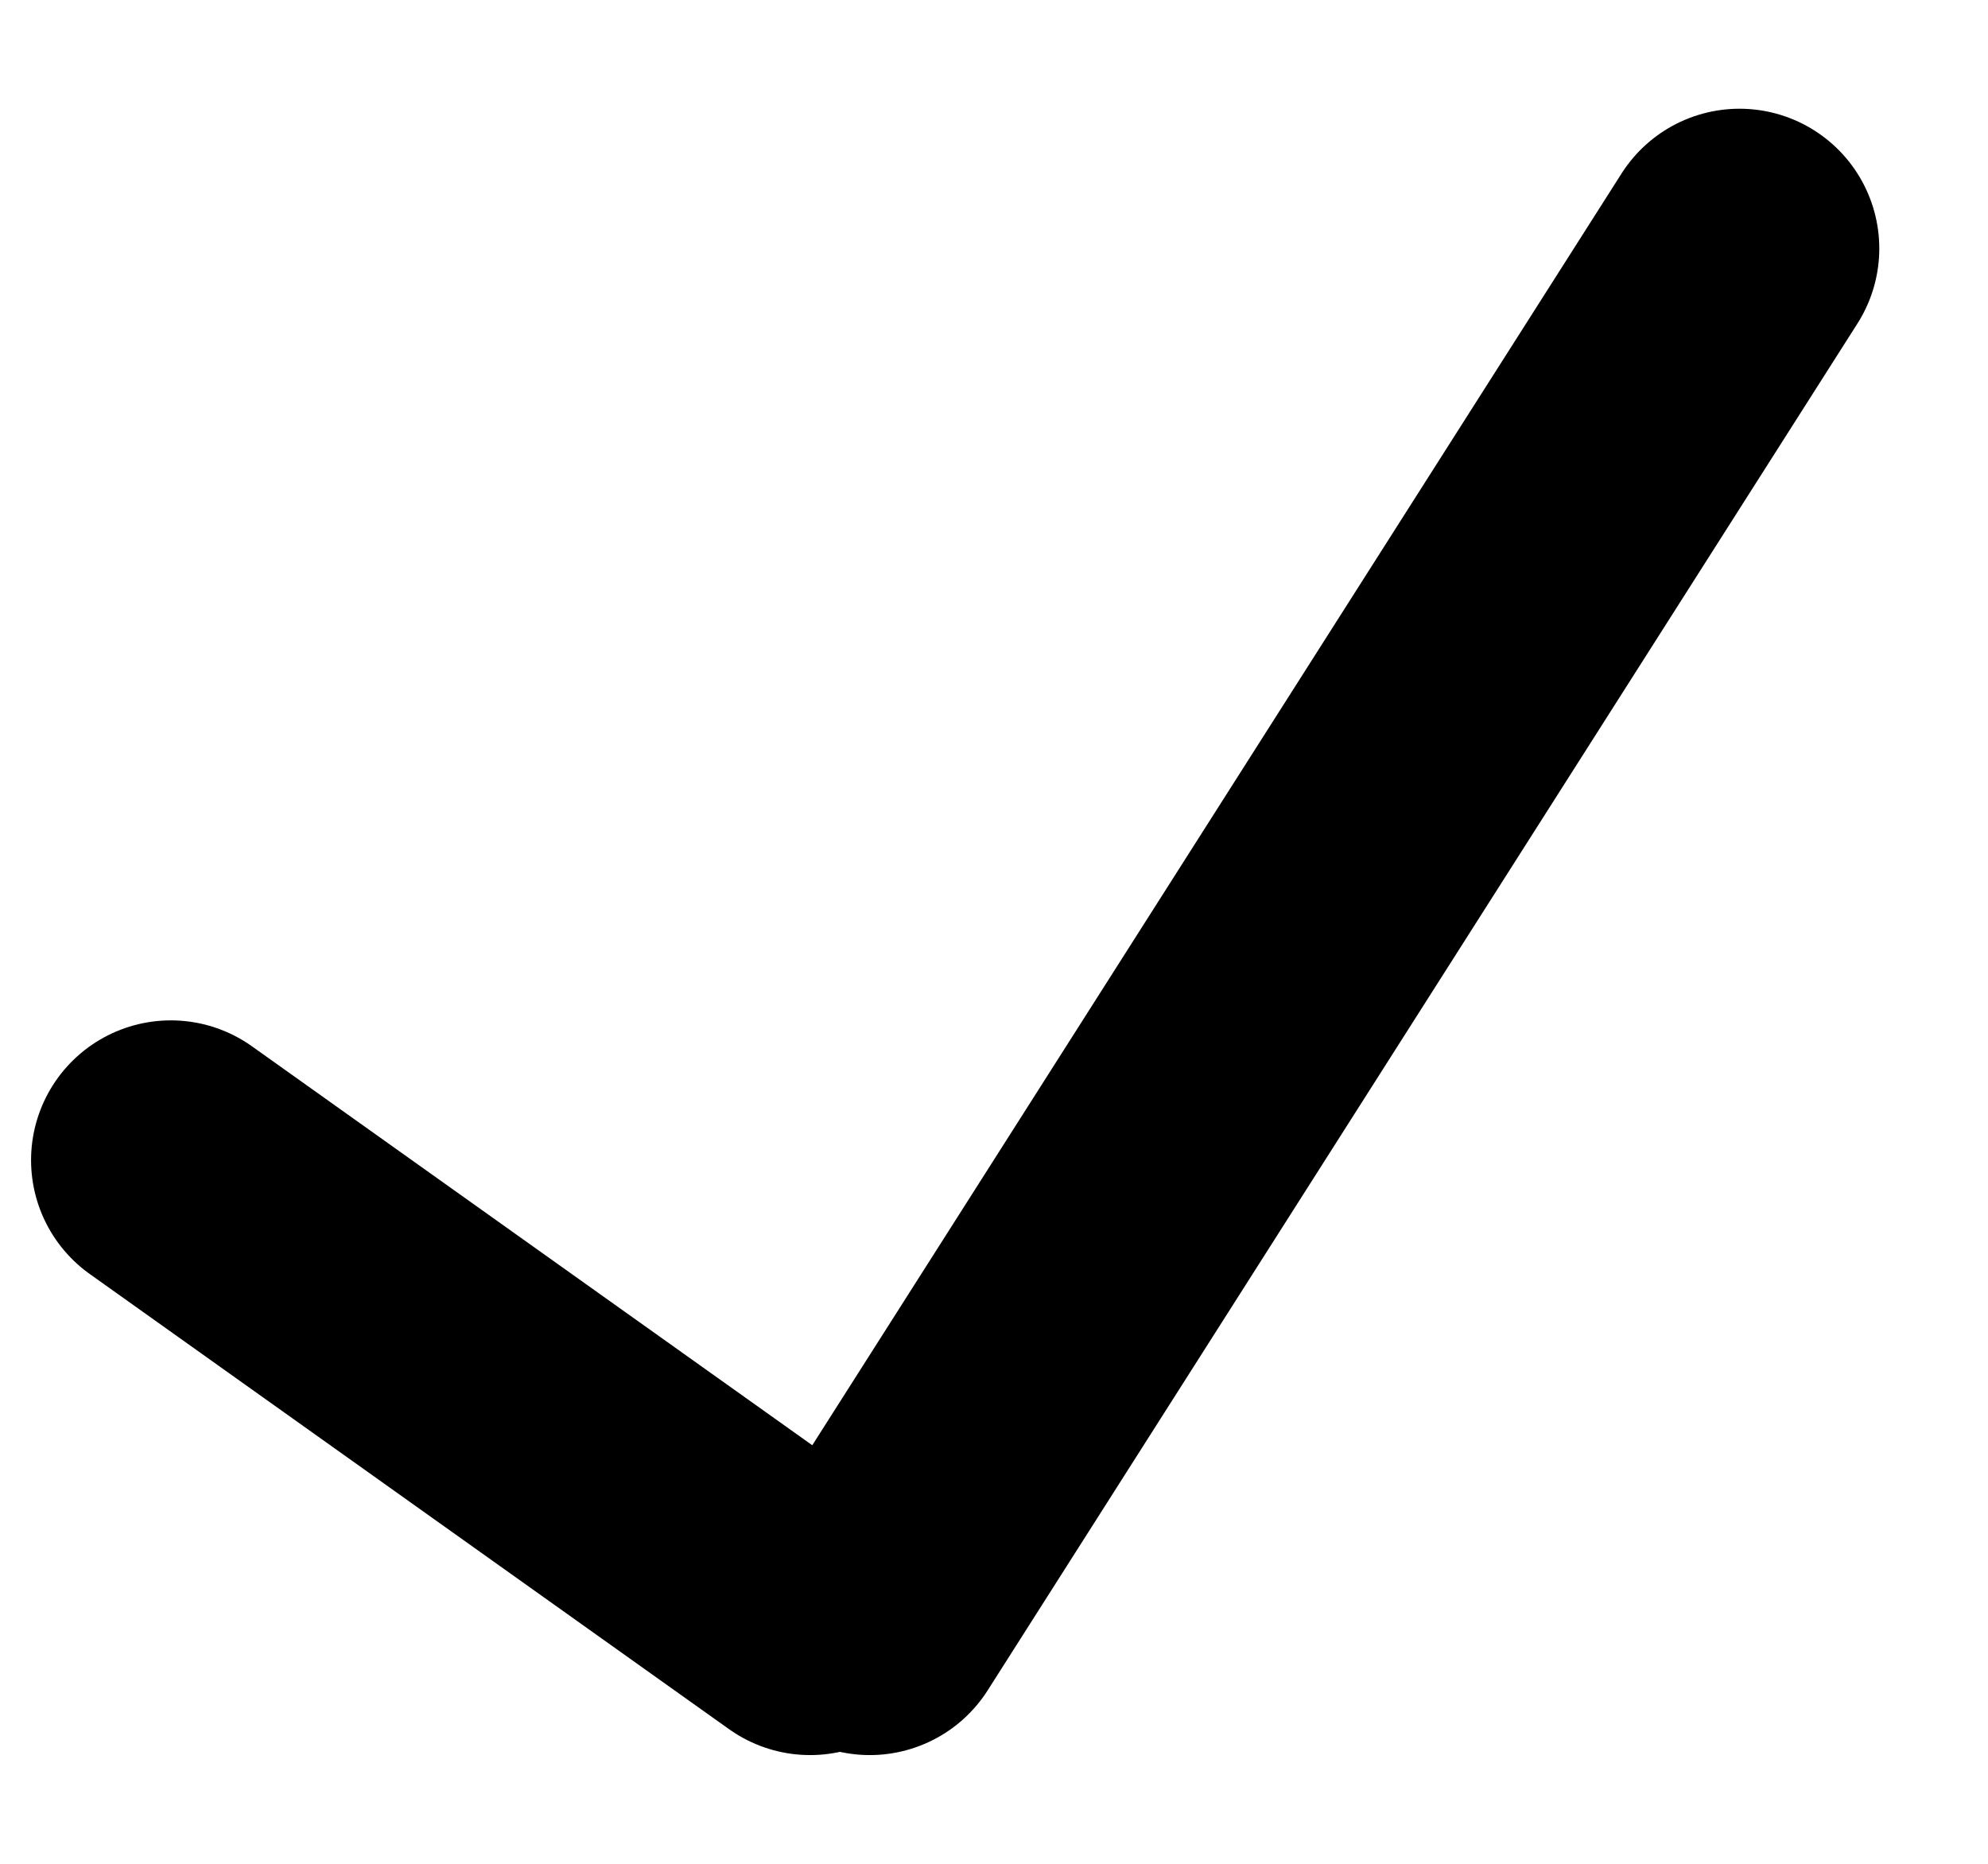
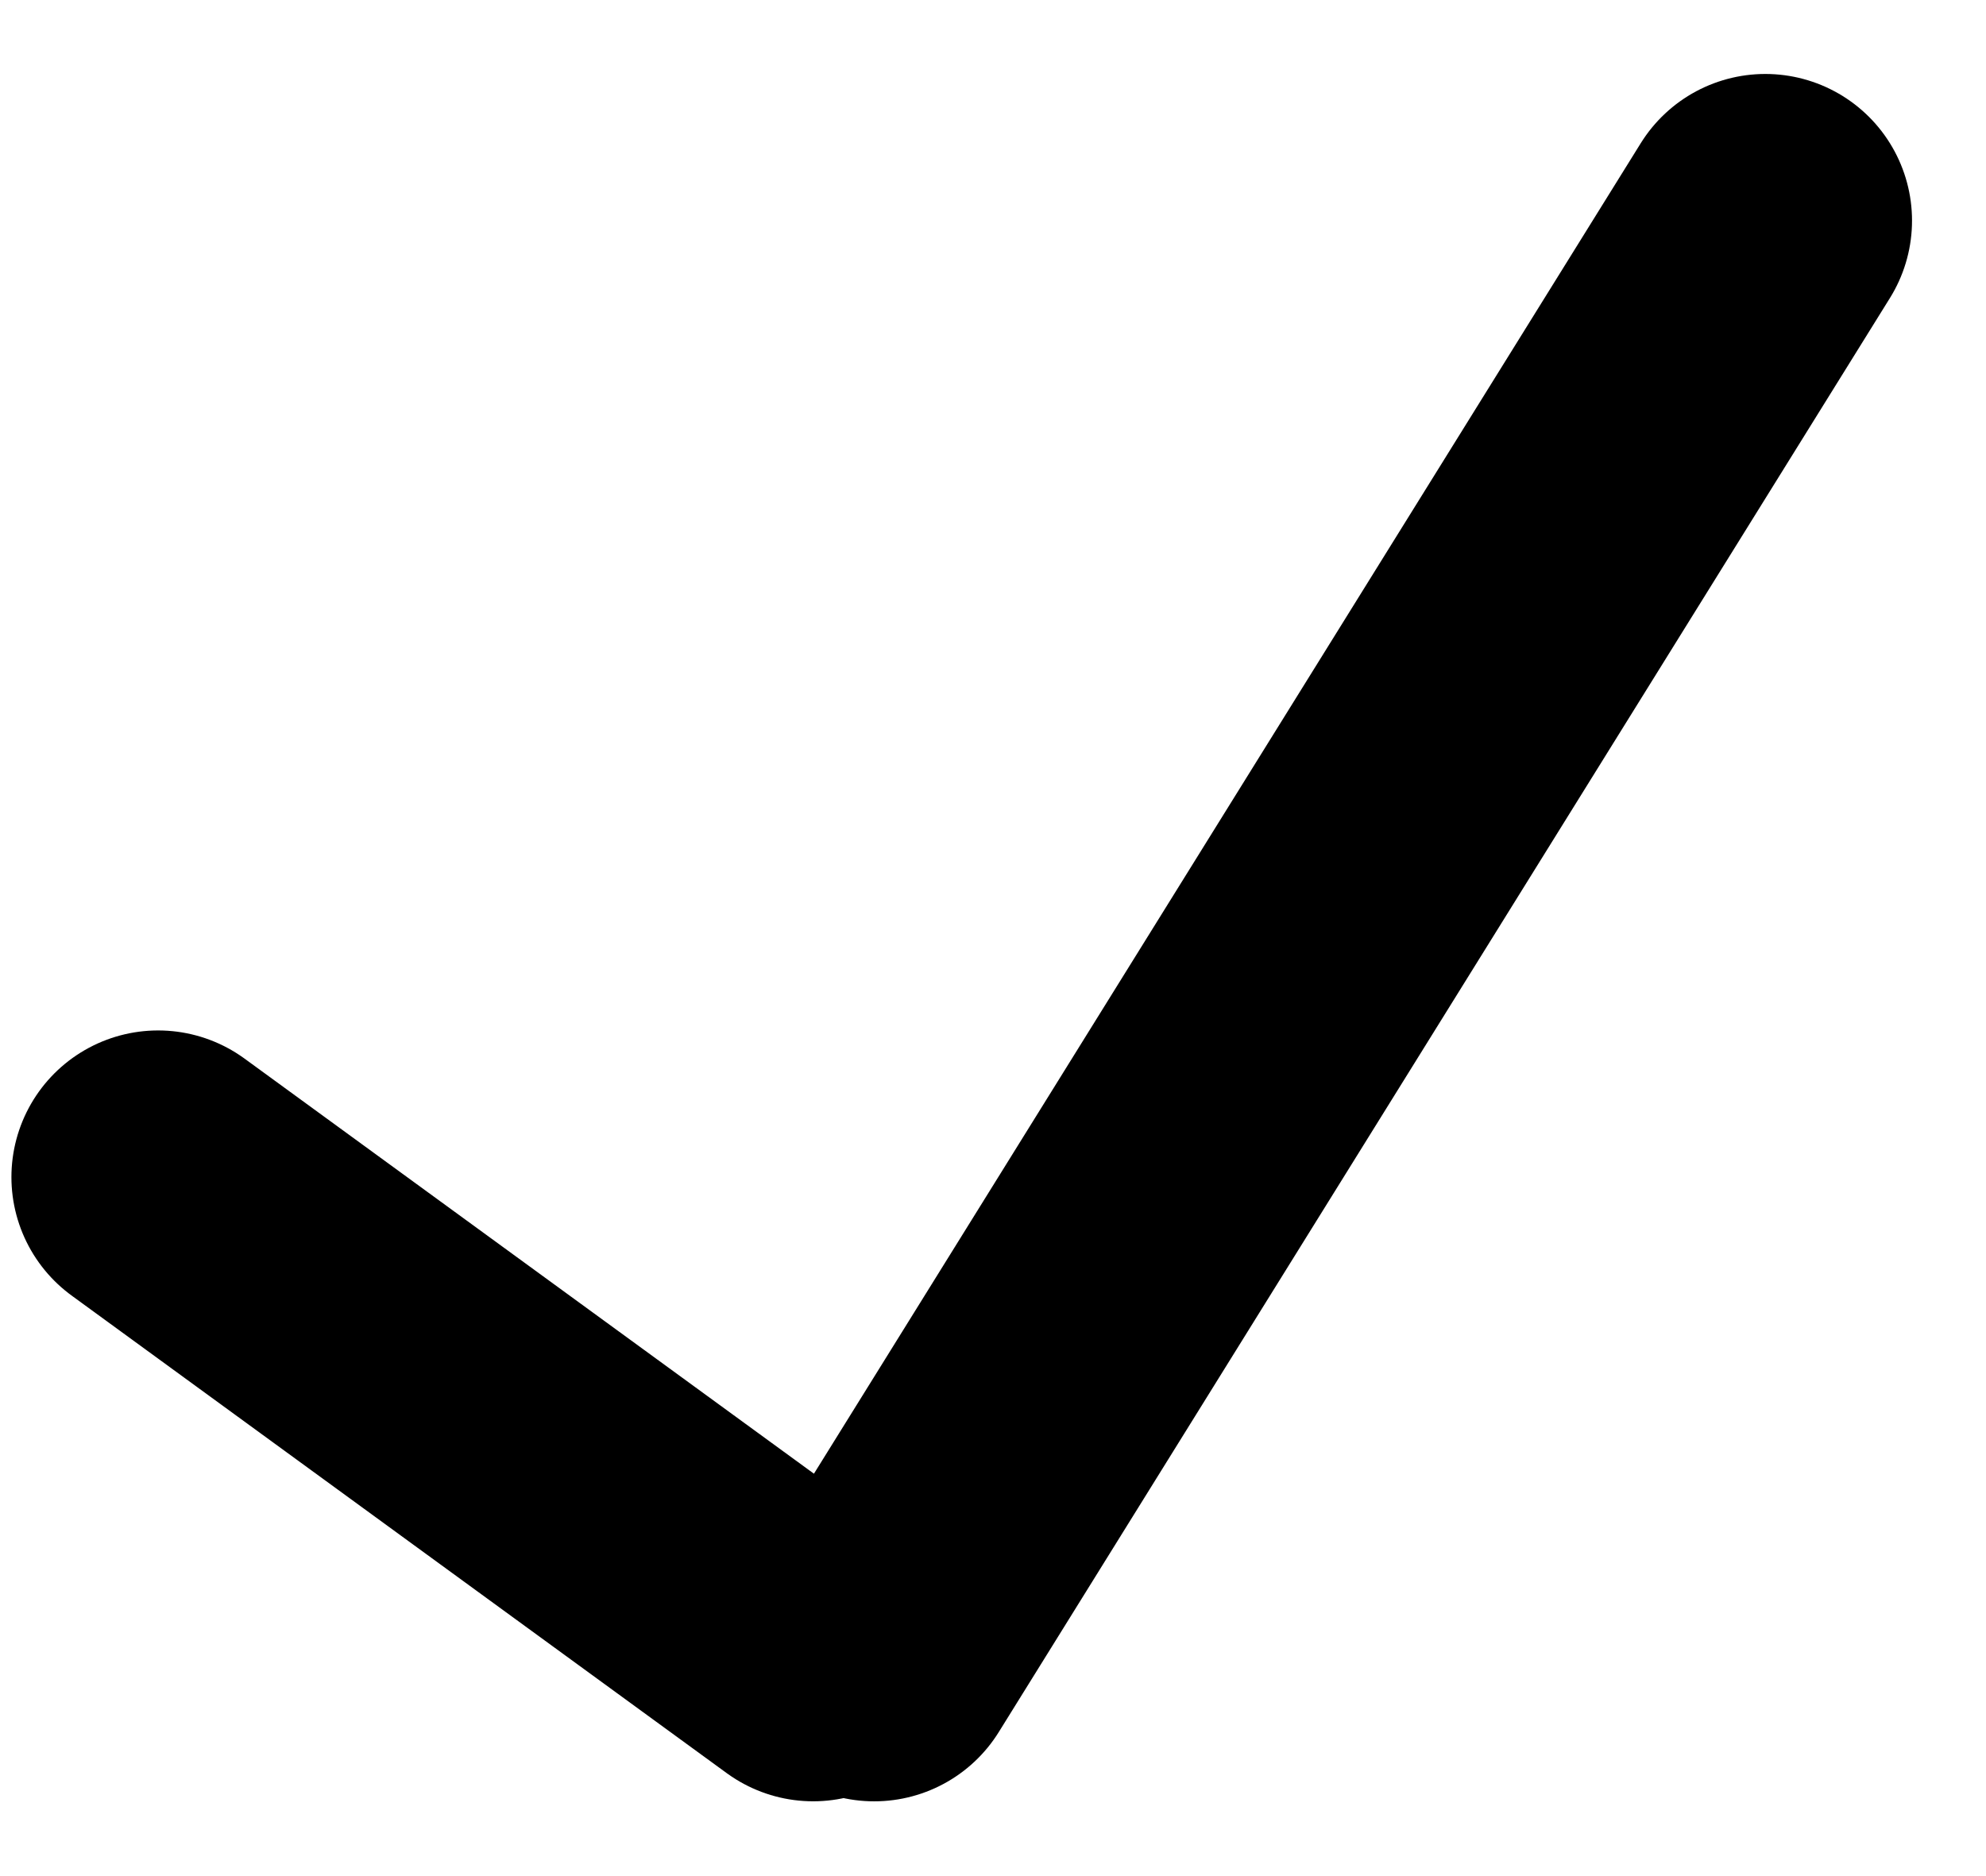
- <svg xmlns="http://www.w3.org/2000/svg" width="16px" height="15px" viewBox="0 0 16 15" version="1.1">
+ <svg xmlns="http://www.w3.org/2000/svg" width="18px" height="17px" viewBox="0 0 18 17" version="1.1">
  <defs />
-   <g id="Patterns080216" stroke="none" stroke-width="1" fill="none" fill-rule="evenodd" stroke-linecap="round">
-     <g id="Icons" transform="translate(-329, -201)" stroke="#000000" stroke-width="2.25">
-       <g id="icon_check" transform="translate(330, 203)">
-         <path d="M13,0 L6,11" id="Line-Copy-2" />
-         <path d="M5.52,7 L0.375,10.663" id="Line-Copy-3" transform="translate(3, 9) scale(1, -1) translate(-3, -9) " />
+   <g id="Patterns081716" stroke="none" stroke-width="1" fill="none" fill-rule="evenodd" stroke-linecap="round">
+     <g id="Icons" transform="translate(-328, -200)" stroke="#000000" stroke-width="2.659">
+       <g id="icon_check" transform="translate(329, 202)">
+         <path d="M15,0 L6.923,13" id="Line-Copy-2" />
+         <path d="M6.37,8.273 L0.433,12.602" id="Line-Copy-3" transform="translate(3.461538, 10.63636) scale(1, -1) translate(-3.461538, -10.63636) " />
      </g>
    </g>
  </g>
</svg>
